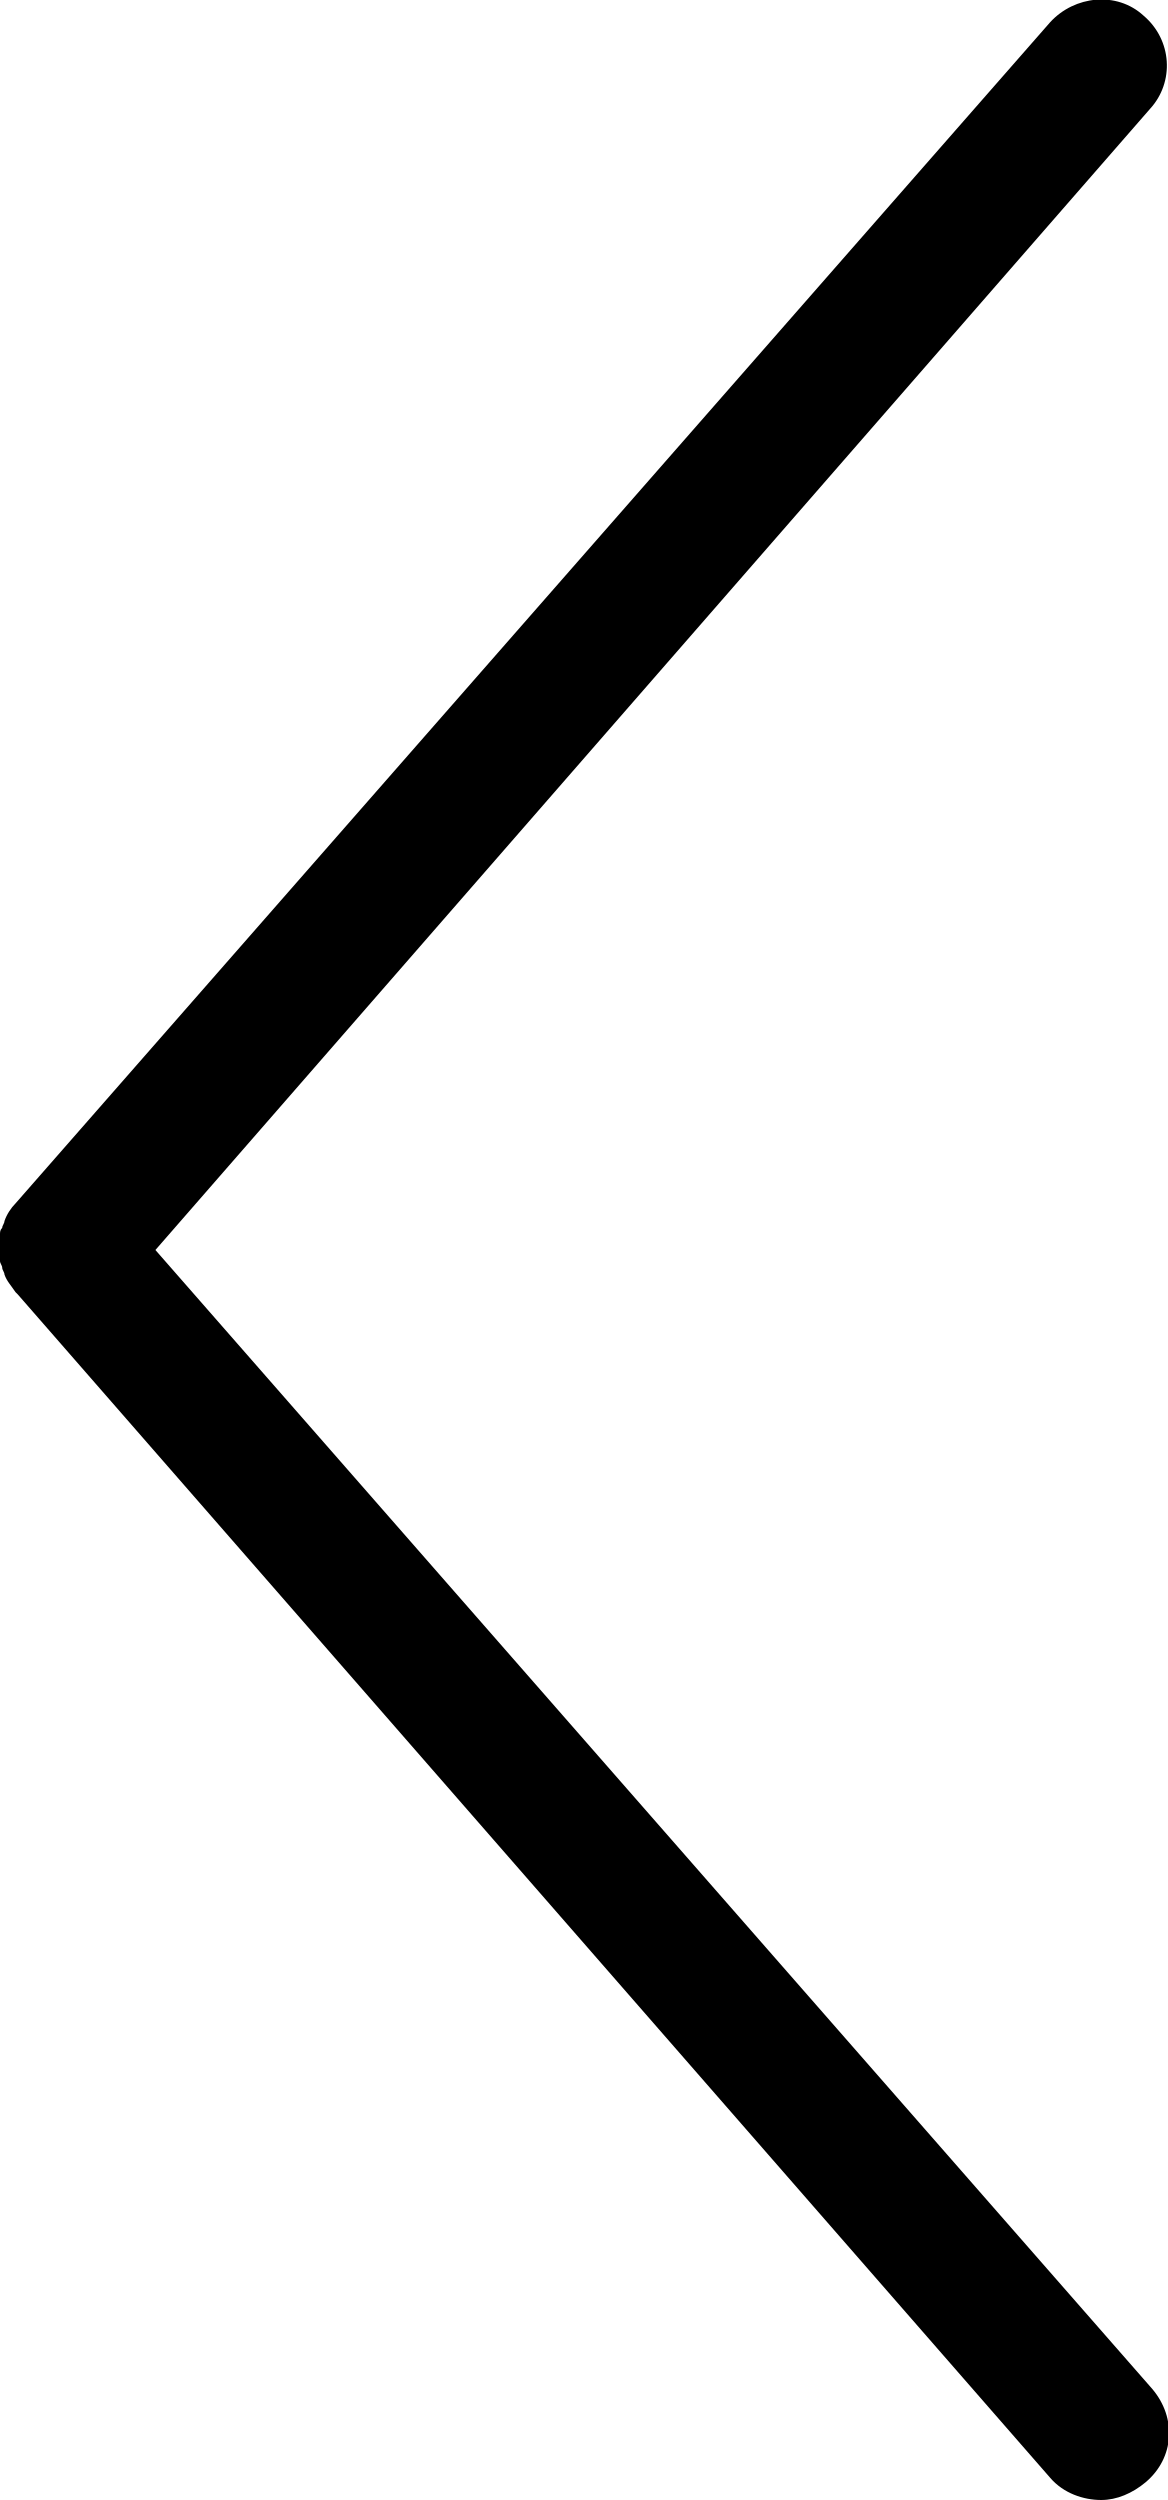
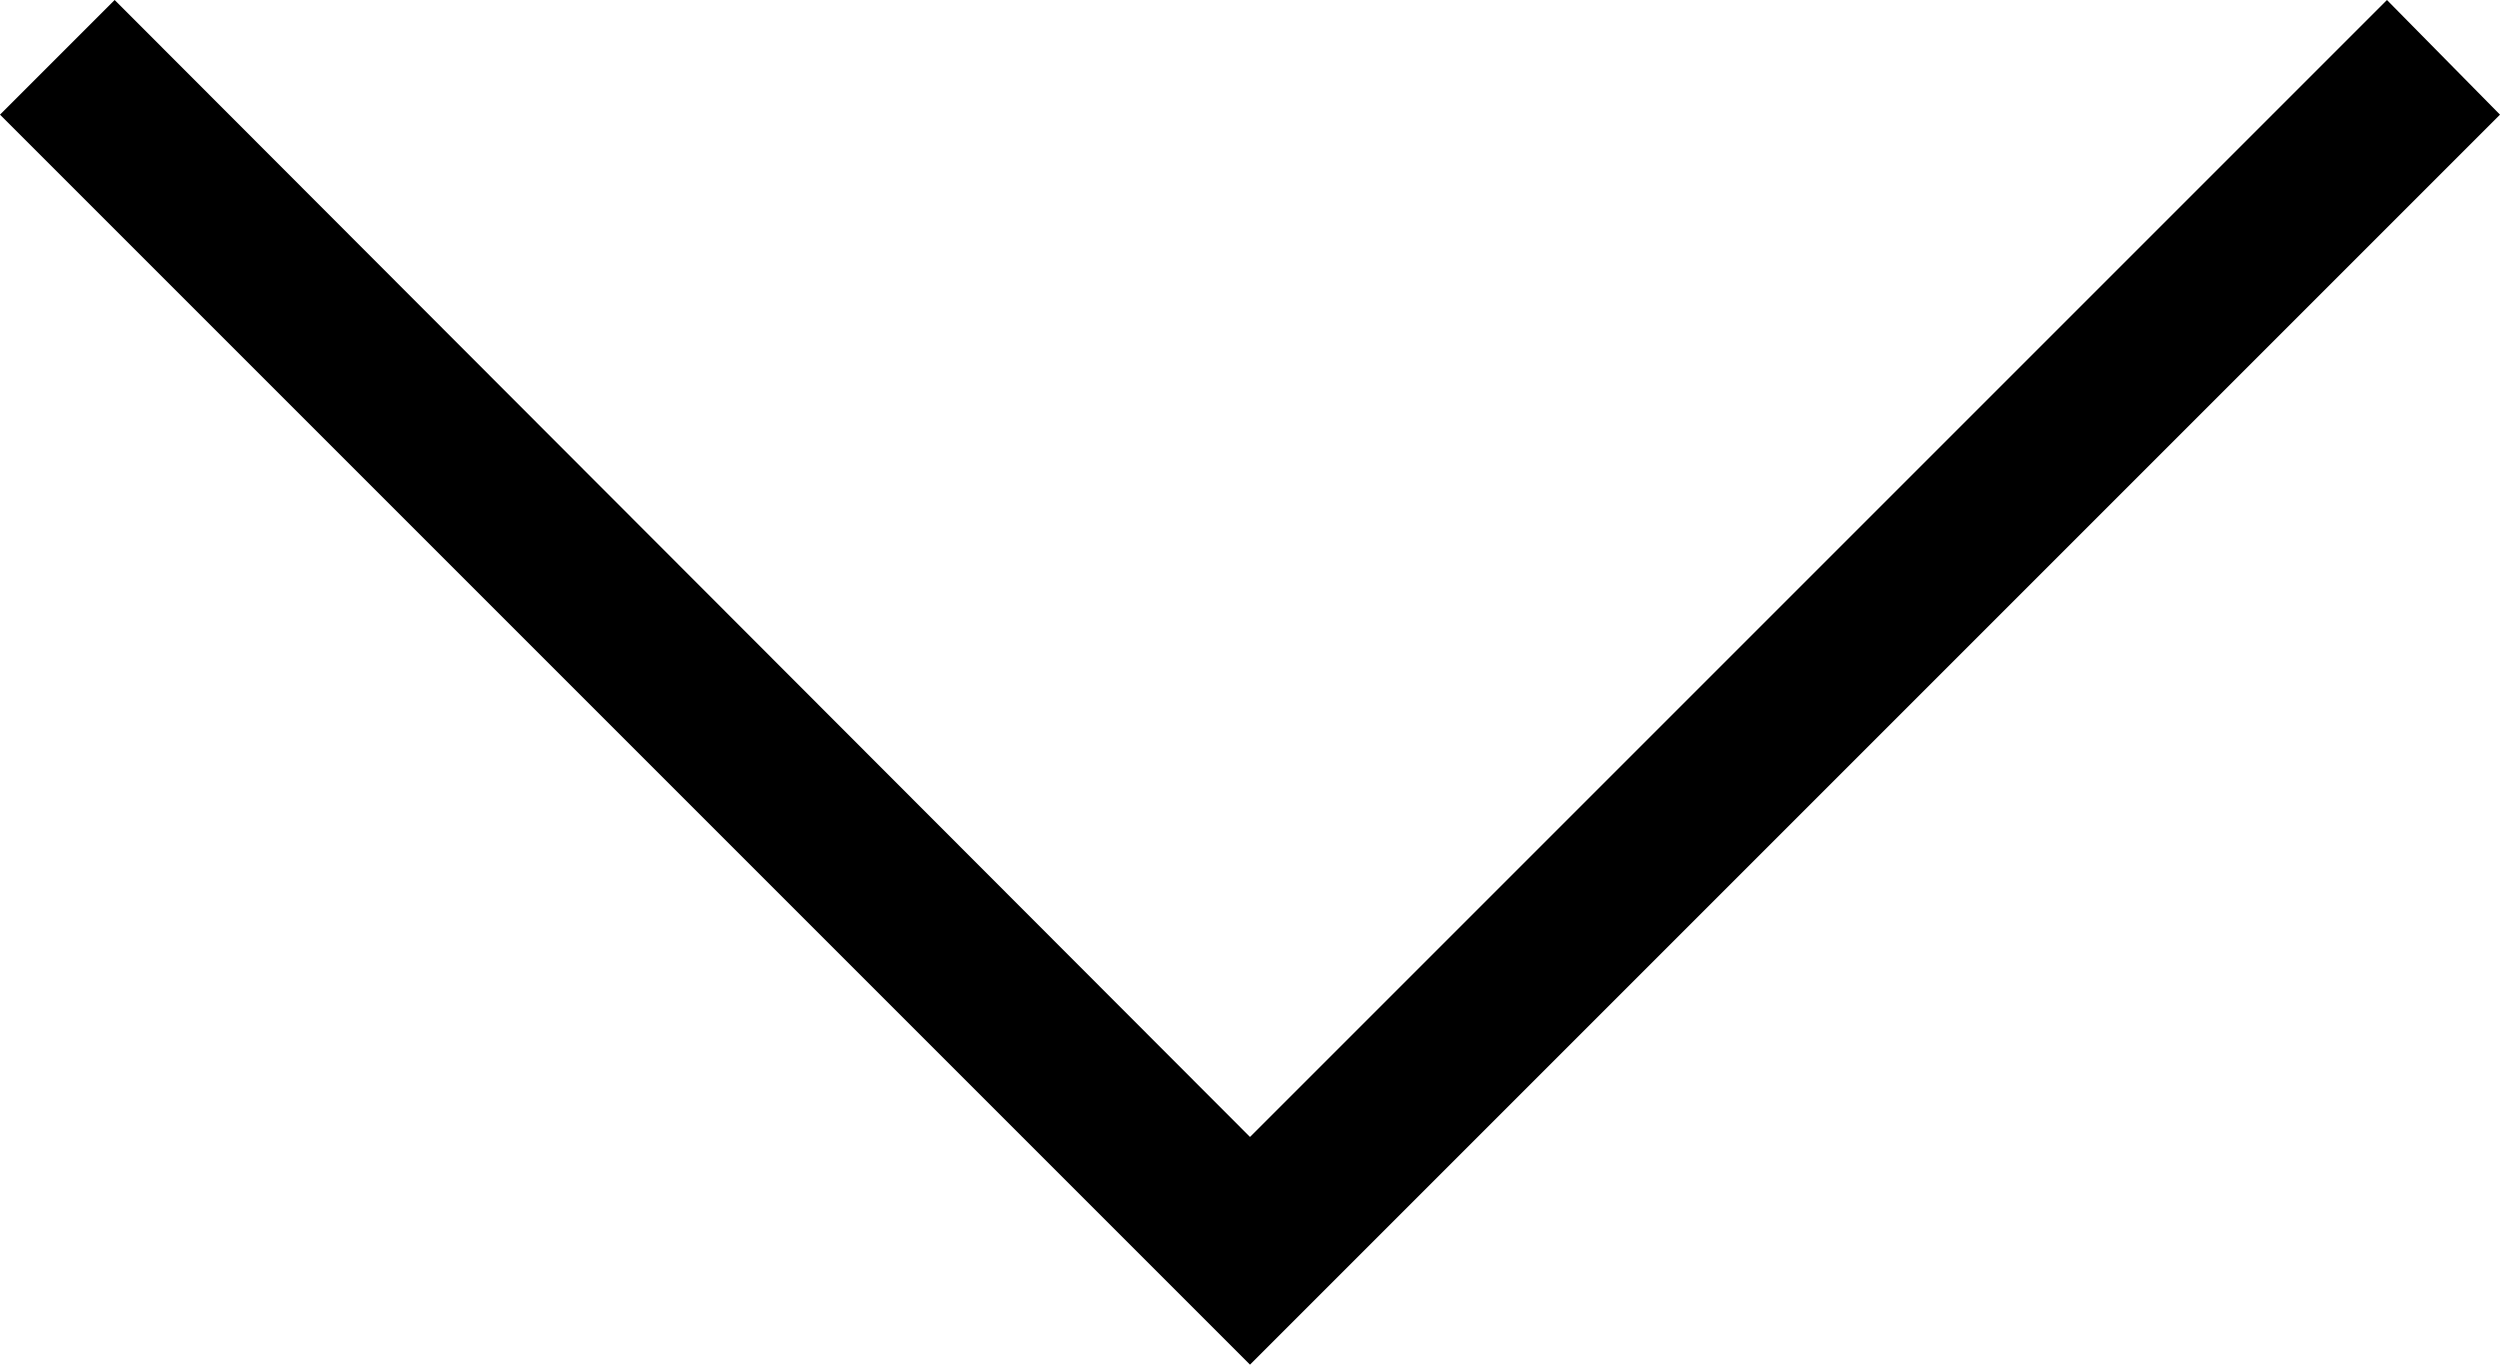
- <svg xmlns="http://www.w3.org/2000/svg" version="1.1" id="Layer_1" x="0px" y="0px" width="52.6px" height="112.6px" viewBox="0 0 52.6 112.6" style="enable-background:new 0 0 52.6 112.6;" xml:space="preserve">
+ <svg xmlns="http://www.w3.org/2000/svg" version="1.1" id="Layer_1" x="0px" y="0px" width="154.8px" height="84.5px" viewBox="0 0 154.8 84.5" style="enable-background:new 0 0 154.8 84.5;" xml:space="preserve">
  <g>
-     <path d="M51.9,107.6c1.1,1.3,1,3.1-0.3,4.2c-0.6,0.5-1.3,0.8-2,0.8c-0.8,0-1.7-0.3-2.3-1L0.8,58.3l-0.1-0.1   c-0.2-0.3-0.4-0.5-0.5-0.8c0-0.1-0.1-0.2-0.1-0.3c0-0.1-0.1-0.2-0.1-0.3c0-0.1,0-0.2-0.1-0.3c0-0.1,0-0.2,0-0.3v0   c0-0.1,0-0.2,0-0.3c0-0.1,0-0.2,0.1-0.3c0-0.1,0-0.2,0.1-0.3c0-0.1,0.1-0.2,0.1-0.3c0.1-0.3,0.3-0.6,0.5-0.8L47.3,1   c1.1-1.2,3-1.4,4.2-0.3c1.3,1.1,1.4,3,0.3,4.2L7,56.3L51.9,107.6z" />
+     <polygon points="154.8,7.1 84.5,77.4 77.4,84.5 70.3,77.4 0,7.1 7.1,0 77.4,70.4 147.8,0  " />
  </g>
</svg>
